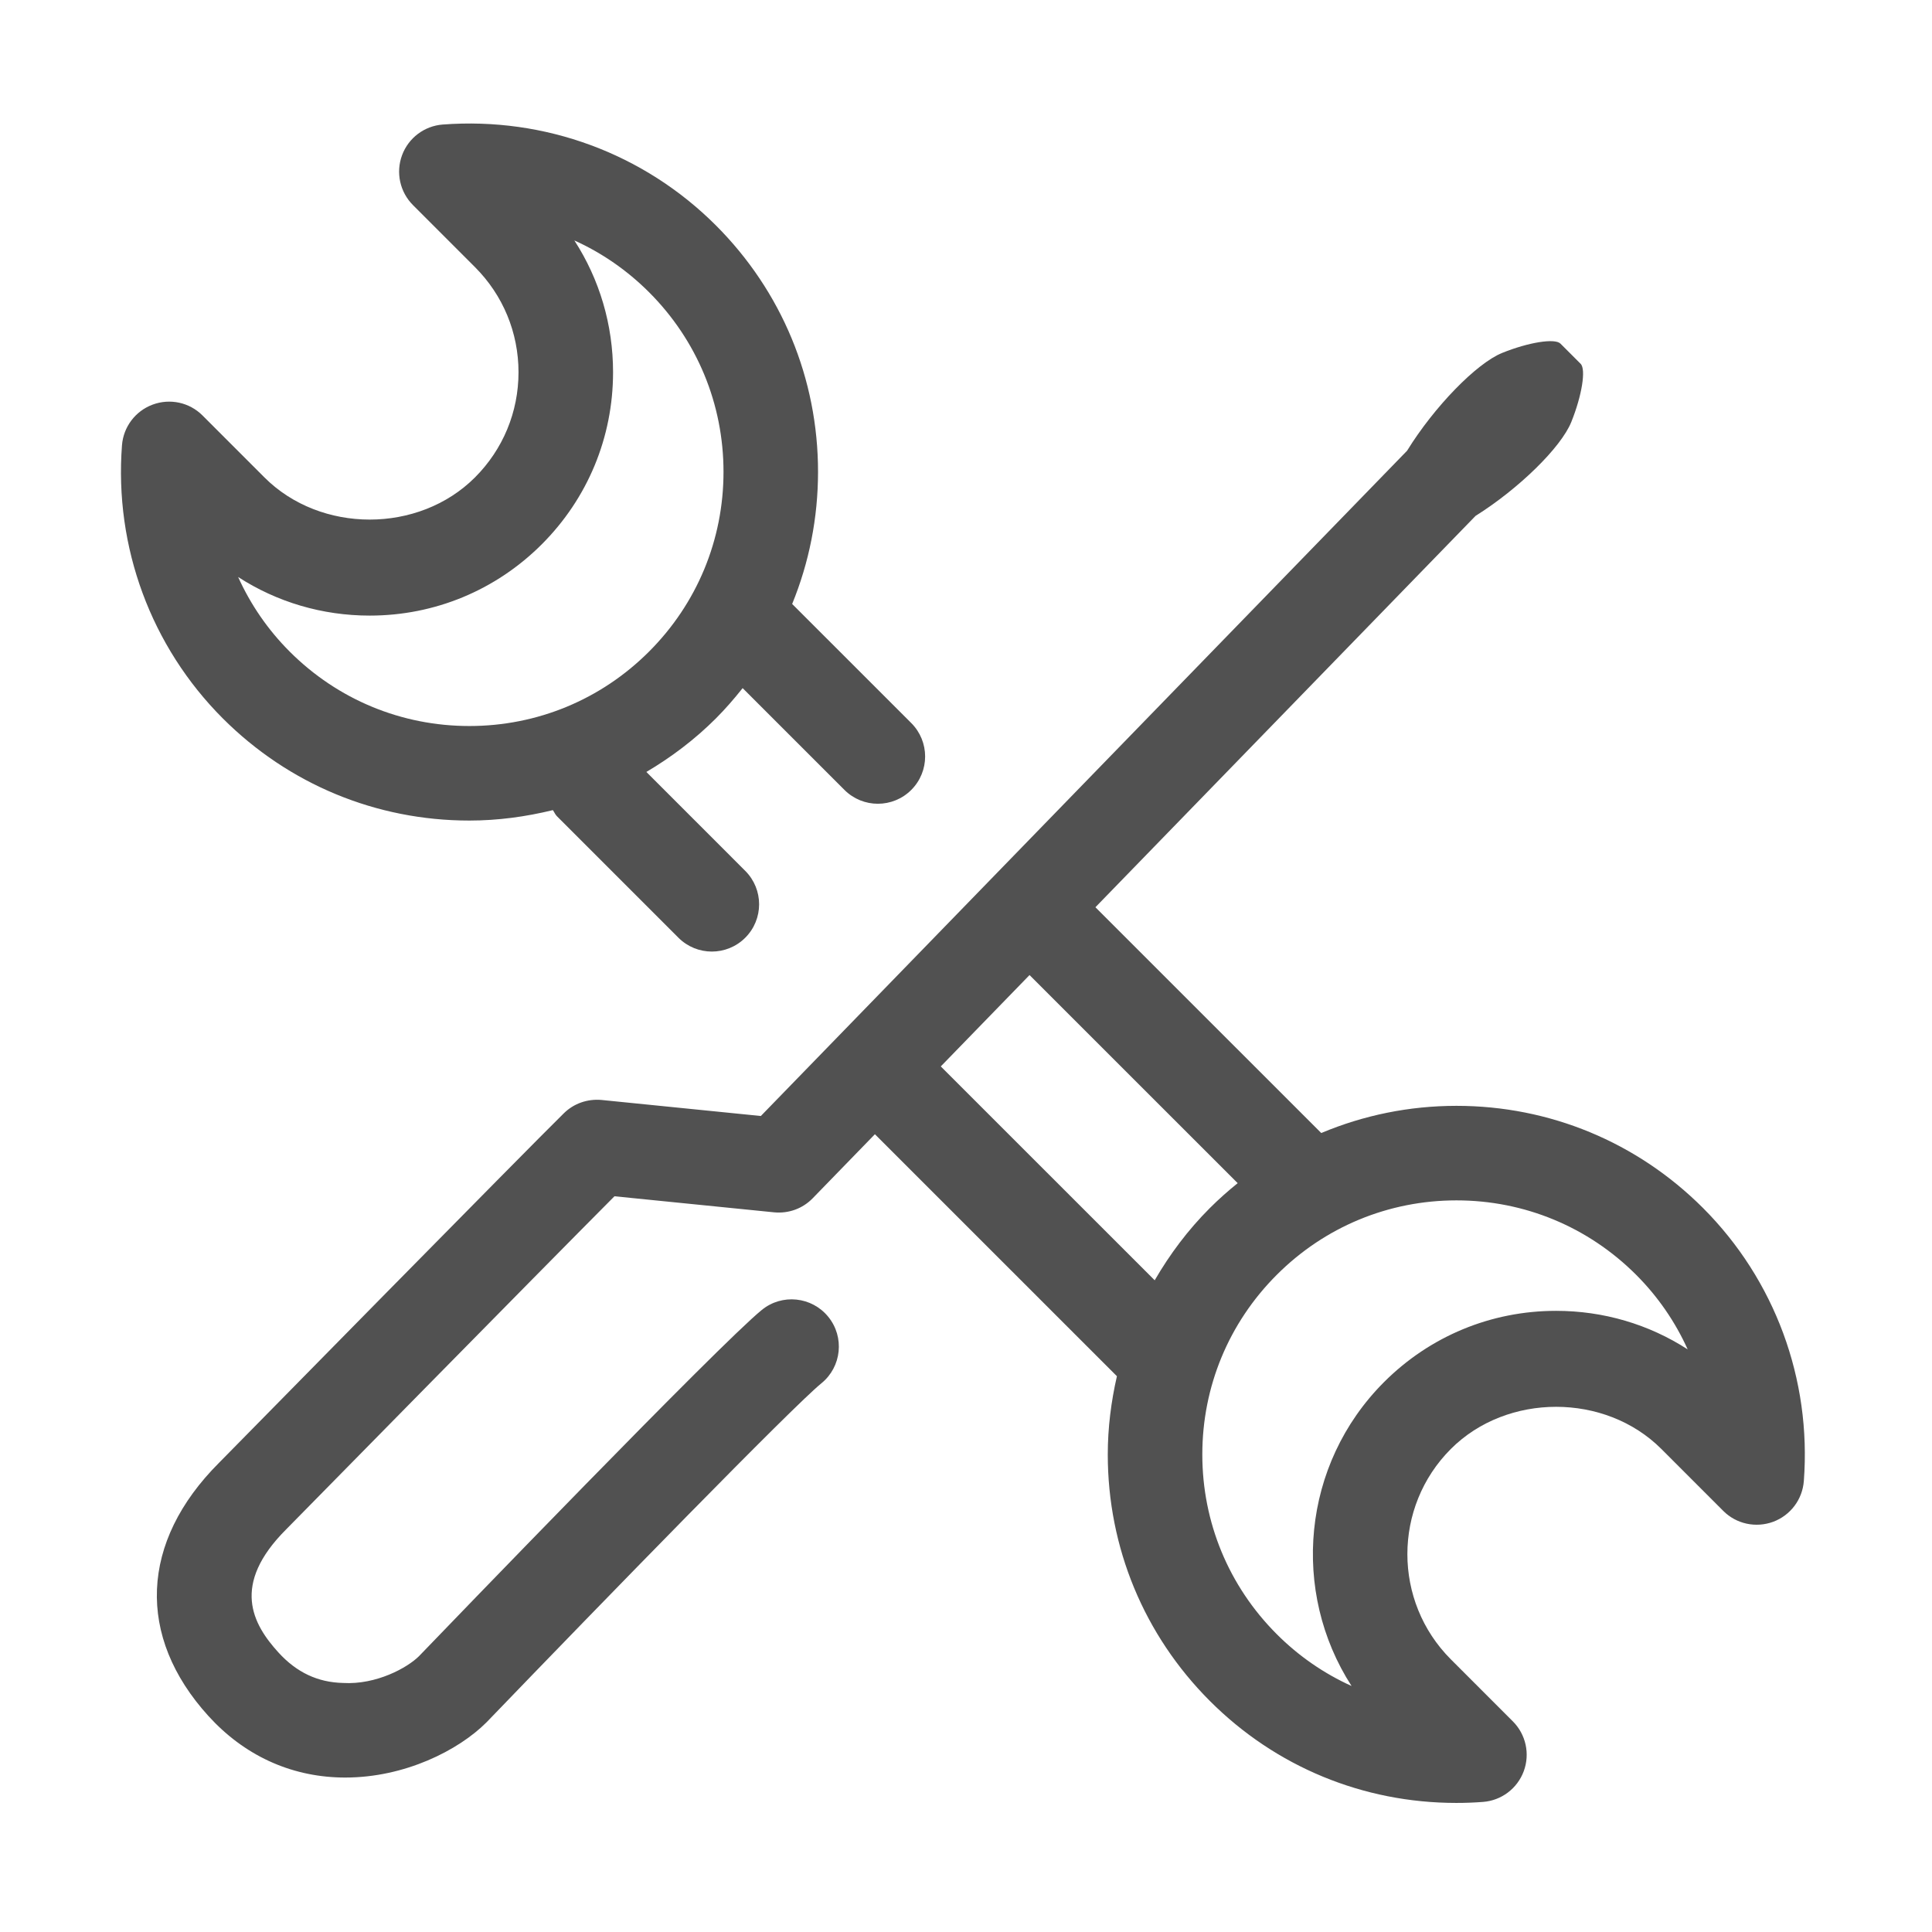
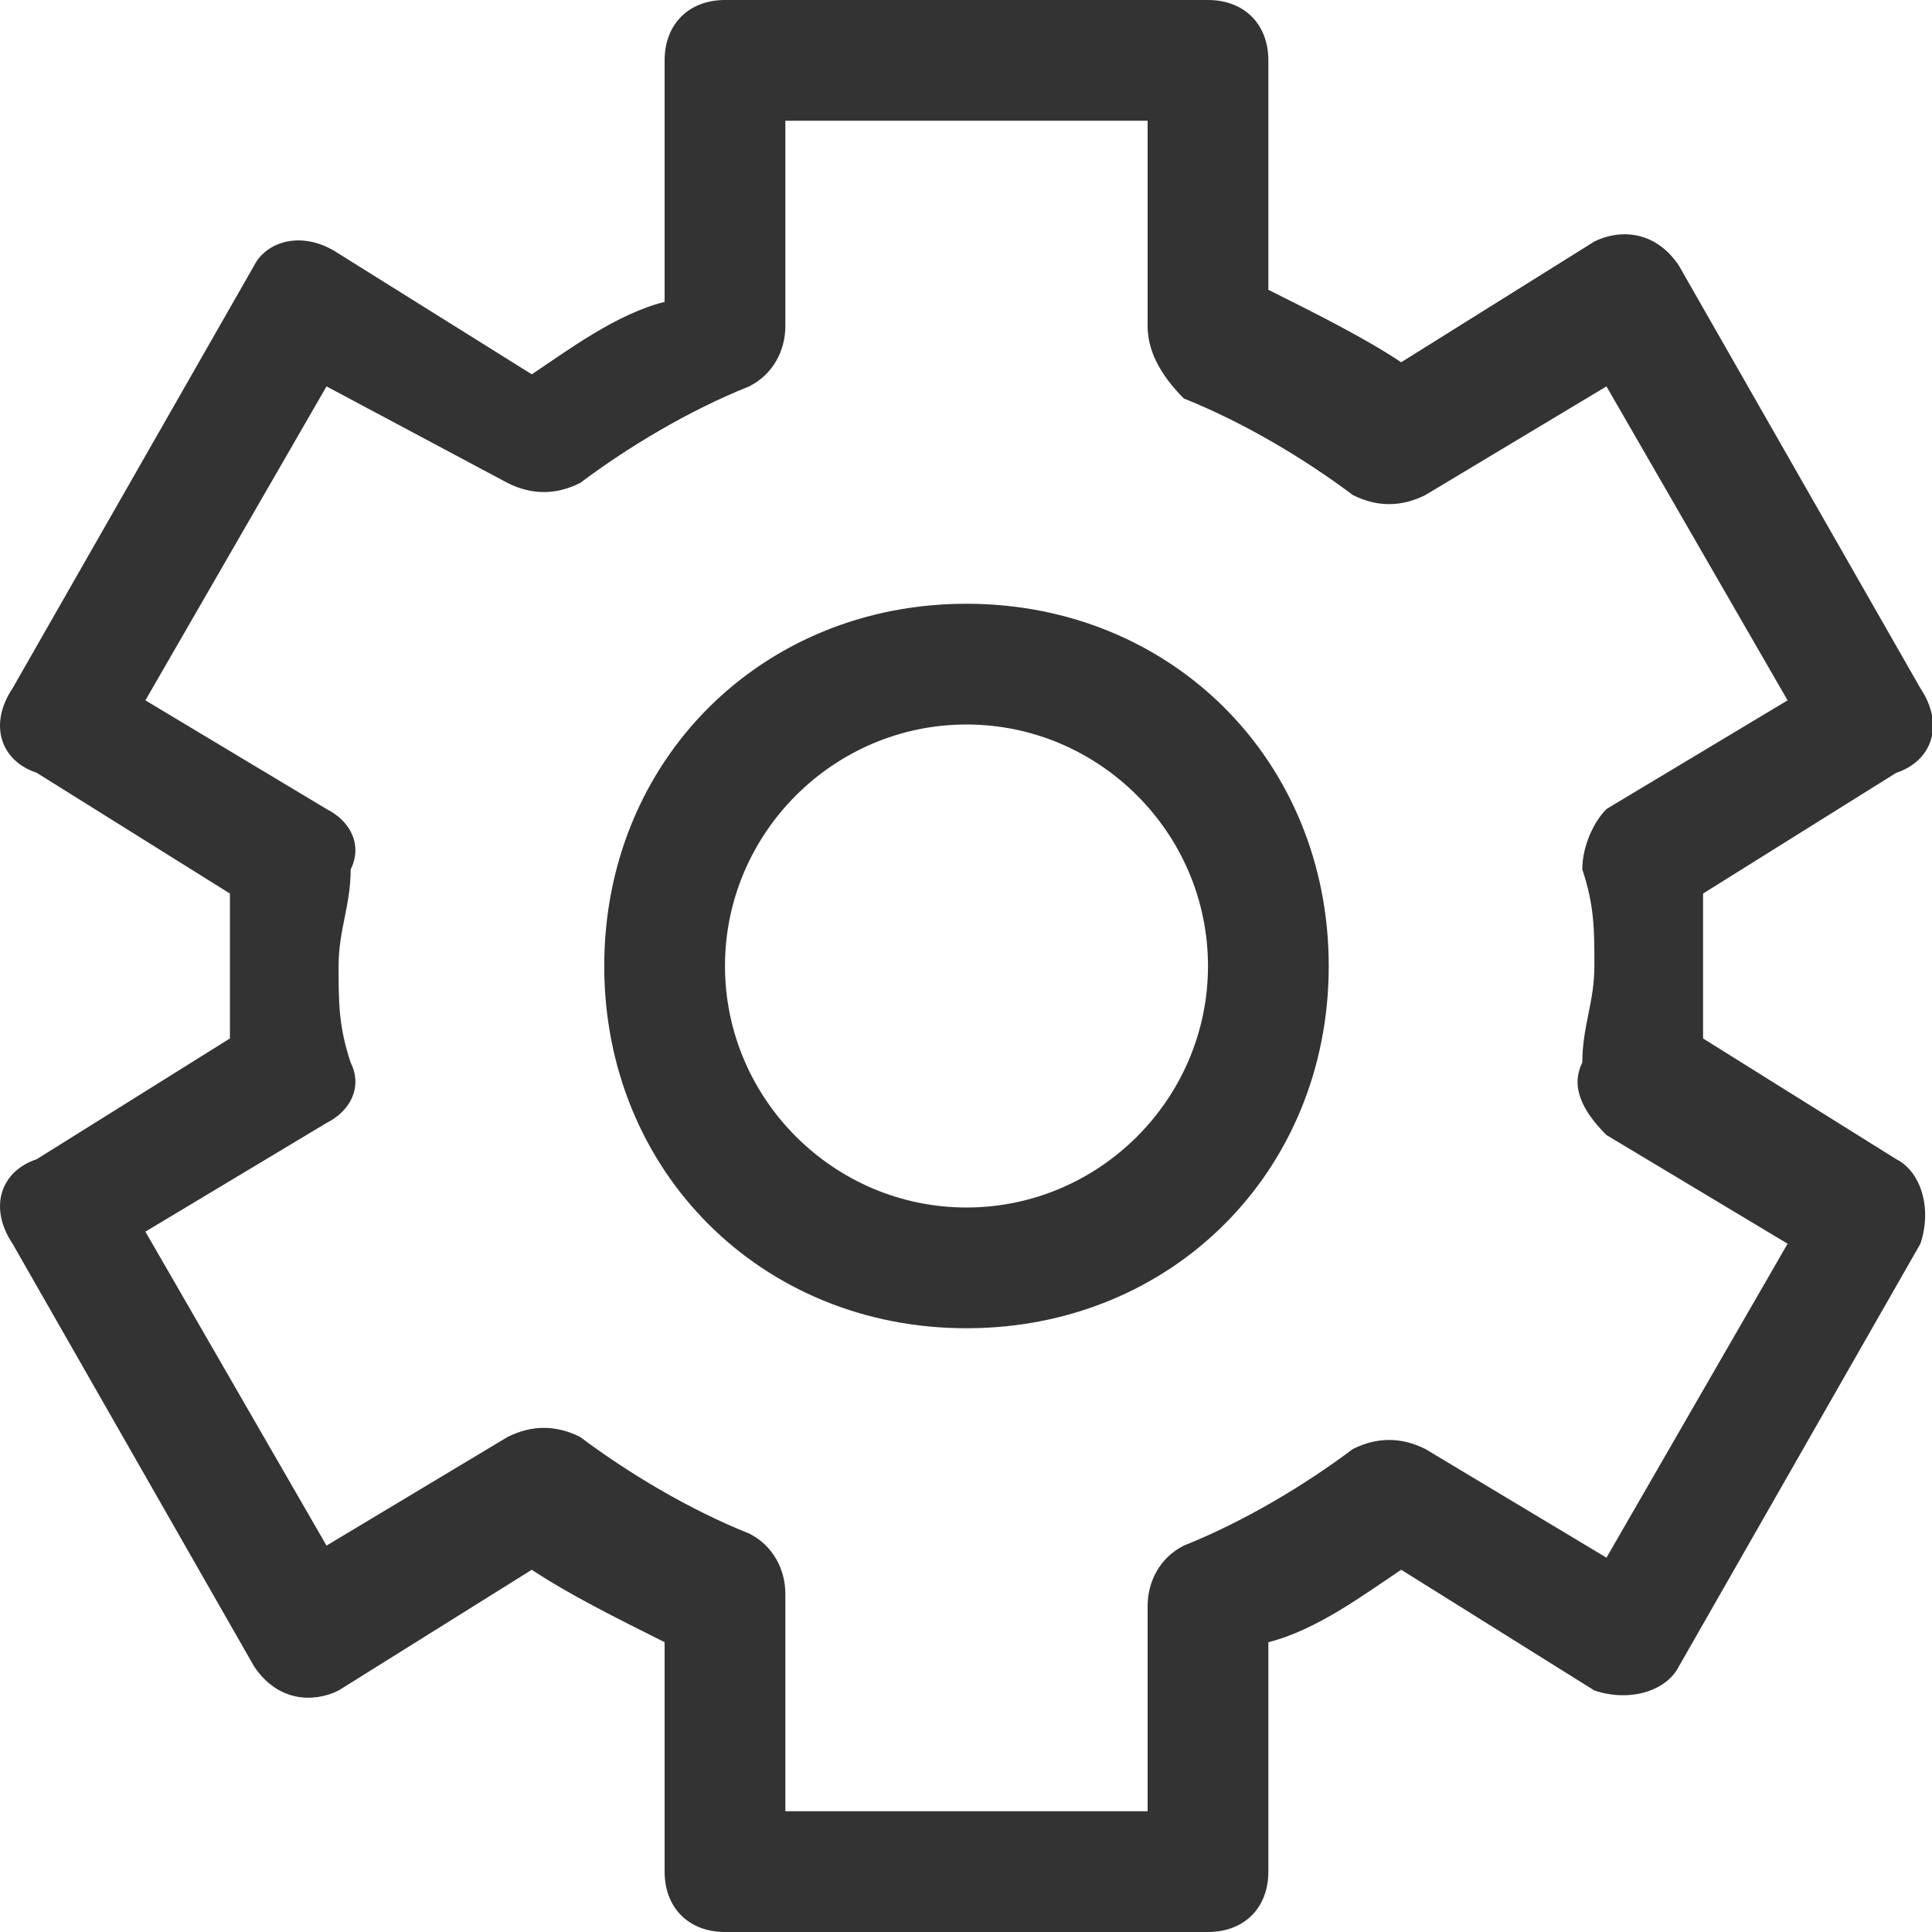
- <svg xmlns="http://www.w3.org/2000/svg" t="1743695158915" class="icon" viewBox="0 0 1024 1024" version="1.1" p-id="8820" width="128" height="128">
-   <path d="M248.768 434.912c15.134 0 29.936-2.03 44.261-5.53 0.77 1.052 1.198 2.276 2.153 3.231l64.397 64.397c4.893 4.893 11.303 7.339 17.714 7.339 6.41 0 12.821-2.446 17.714-7.339 9.787-9.786 9.787-25.641 0-35.428l-52.421-52.432c13.237-7.829 25.69-17.201 36.859-28.381 5.089-5.089 9.75-10.496 14.166-16.051l53.962 53.95c4.892 4.893 11.303 7.339 17.713 7.339 6.412 0 12.821-2.447 17.713-7.339 9.787-9.787 9.787-25.641 0-35.428l-63.136-63.125c8.967-21.922 13.702-45.581 13.713-69.999 0-49.349-19.231-95.738-54.133-130.653-38.144-38.144-90.699-57.546-144.758-53.46-9.762 0.734-18.19 7.095-21.593 16.27-3.388 9.176-1.137 19.5 5.787 26.424l32.847 32.859c14.887 14.9 23.096 34.693 23.096 55.759 0 21.042-8.209 40.86-23.109 55.76-29.775 29.752-81.743 29.752-111.519 0l-32.847-32.859c-6.925-6.948-17.237-9.174-26.413-5.773-9.187 3.4-15.537 11.817-16.283 21.578-4.097 53.925 15.378 106.676 53.461 144.77C153.018 415.681 199.418 434.912 248.768 434.912zM195.958 326.28c34.45 0 66.831-13.432 91.187-37.777 24.369-24.369 37.777-56.739 37.79-91.188 0-25.176-7.168-49.252-20.515-69.877 14.57 6.582 27.966 15.831 39.6 27.452 25.433 25.446 39.453 59.259 39.453 95.225 0 35.967-14.02 69.779-39.453 95.225-25.446 25.446-59.271 39.465-95.249 39.465-35.966 0-69.792-14.019-95.225-39.441-11.548-11.548-20.748-24.955-27.329-39.539C146.815 319.134 170.841 326.28 195.958 326.28z" p-id="8821" fill="#515151" />
-   <path d="M902.607 640.238c-34.901-34.89-81.304-54.121-130.652-54.121-25.032 0-49.277 4.992-71.664 14.41L580.587 480.861l201.485-207.429c22.79-14.288 45.301-36.236 50.756-49.79 5.652-14.045 7.878-27.917 4.929-30.828-2.934-2.936-7.742-7.757-10.69-10.693s-16.832-0.734-30.852 4.919c-13.727 5.553-36.15 28.7-50.426 51.845L403.264 591.5l-84.361-8.489c-7.524-0.686-14.729 1.835-20.026 7.021-18.301 17.91-176.21 178.583-182.767 185.263-41.887 41.861-43.991 92.043-5.615 134.248 18.803 20.675 43.049 31.93 70.134 32.567 0.795 0 1.602 0.024 2.398 0.024 31.5 0 59.992-14.388 74.856-29.287 62.965-65.399 162.179-167.231 177.483-179.684 10.74-8.735 12.355-24.516 3.632-35.232-8.734-10.742-24.539-12.381-35.244-3.62-22.582 18.35-165.713 166.911-181.641 183.45-6.153 6.166-22.681 15.292-40.321 14.241-13.408-0.319-24.614-5.604-34.229-16.173-13.555-14.901-25.361-35.795 4.134-65.253 1.493-1.518 136.084-138.483 173.984-176.529l84.617 8.513c7.695 0.736 15.146-1.981 20.478-7.484l32.945-33.912 128.267 128.255c-3.083 13.481-4.844 27.33-4.844 41.496 0 49.35 19.232 95.738 54.134 130.653 34.815 34.841 81.203 54.022 130.616 54.022 4.709 0 9.419-0.171 14.13-0.537 9.761-0.734 18.19-7.097 21.592-16.27 3.401-9.176 1.15-19.501-5.775-26.424l-32.847-32.859c-30.742-30.754-30.742-80.789 0.012-111.544 29.777-29.752 81.744-29.752 111.52 0l32.847 32.859c6.911 6.924 17.212 9.149 26.412 5.773 9.187-3.4 15.537-11.817 16.283-21.578C960.165 731.083 940.689 678.332 902.607 640.238zM498.635 565.222l47.038-48.42 110.322 110.296c-5.09 4.111-10.019 8.466-14.717 13.163-11.585 11.575-21.263 24.516-29.263 38.315L498.635 565.222zM824.765 694.774c-34.45 0-66.83 13.407-91.187 37.752-43.675 43.675-49.424 111.153-17.224 161.089-14.596-6.605-28.015-15.829-39.649-27.476-25.433-25.446-39.454-59.259-39.454-95.225 0-35.966 14.019-69.779 39.454-95.226 25.445-25.445 59.27-39.464 95.25-39.464 35.965 0 69.789 14.019 95.224 39.44 11.548 11.548 20.748 24.956 27.329 39.539C873.907 701.893 849.879 694.774 824.765 694.774z" p-id="8822" fill="#515151" />
+ <svg xmlns="http://www.w3.org/2000/svg" t="1779007580282" class="icon" viewBox="0 0 1024 1024" version="1.1" p-id="2334" width="32" height="32">
+   <path d="M512.259 704c-108.8 0-192-83.2-192-192s83.2-192 192-192 192 83.2 192 192-83.2 192-192 192z m0-320c-70.4 0-128 57.6-128 128s57.6 128 128 128 128-57.6 128-128-57.6-128-128-128z" fill="#333333" p-id="2335" />
+   <path d="M640.259 1024H384.259c-19.2 0-32-12.8-32-32v-121.6c-25.6-12.8-51.2-25.6-70.4-38.4l-102.4 64c-12.8 6.4-32 6.4-44.8-12.8l-128-224C-6.141 640 0.259 620.8 19.459 614.4l102.4-64v-76.8l-102.4-64C0.259 403.2-6.141 384 6.659 364.8l128-224c6.4-12.8 25.6-19.2 44.8-6.4l102.4 64c19.2-12.8 44.8-32 70.4-38.4V32c0-19.2 12.8-32 32-32h256c19.2 0 32 12.8 32 32v121.6c25.6 12.8 51.2 25.6 70.4 38.4l102.4-64c12.8-6.4 32-6.4 44.8 12.8l128 224c12.8 19.2 6.4 38.4-12.8 44.8l-102.4 64v76.8l102.4 64c12.8 6.4 19.2 25.6 12.8 44.8l-128 224c-6.4 12.8-25.6 19.2-44.8 12.8l-102.4-64c-19.2 12.8-44.8 32-70.4 38.4V992c0 19.2-12.8 32-32 32z m-224-64h192v-108.8c0-12.8 6.4-25.6 19.2-32 32-12.8 64-32 89.6-51.2 12.8-6.4 25.6-6.4 38.4 0l96 57.6 96-166.4-96-57.6c-12.8-12.8-19.2-25.6-12.8-38.4 0-19.2 6.4-32 6.4-51.2s0-32-6.4-51.2c0-12.8 6.4-25.6 12.8-32l96-57.6-96-166.4-96 57.6c-12.8 6.4-25.6 6.4-38.4 0-25.6-19.2-57.6-38.4-89.6-51.2-12.8-12.8-19.2-25.6-19.2-38.4V64H416.259v108.8c0 12.8-6.4 25.6-19.2 32-32 12.8-64 32-89.6 51.2-12.8 6.4-25.6 6.4-38.4 0l-96-51.2-96 166.4 96 57.6c12.8 6.4 19.2 19.2 12.8 32 0 19.2-6.4 32-6.4 51.2 0 19.2 0 32 6.4 51.2 6.4 12.8 0 25.6-12.8 32l-96 57.6 96 166.4 96-57.6c12.8-6.4 25.6-6.4 38.4 0 25.6 19.2 57.6 38.4 89.6 51.2 12.8 6.4 19.2 19.2 19.2 32V960z" fill="#333333" p-id="2336" />
</svg>
